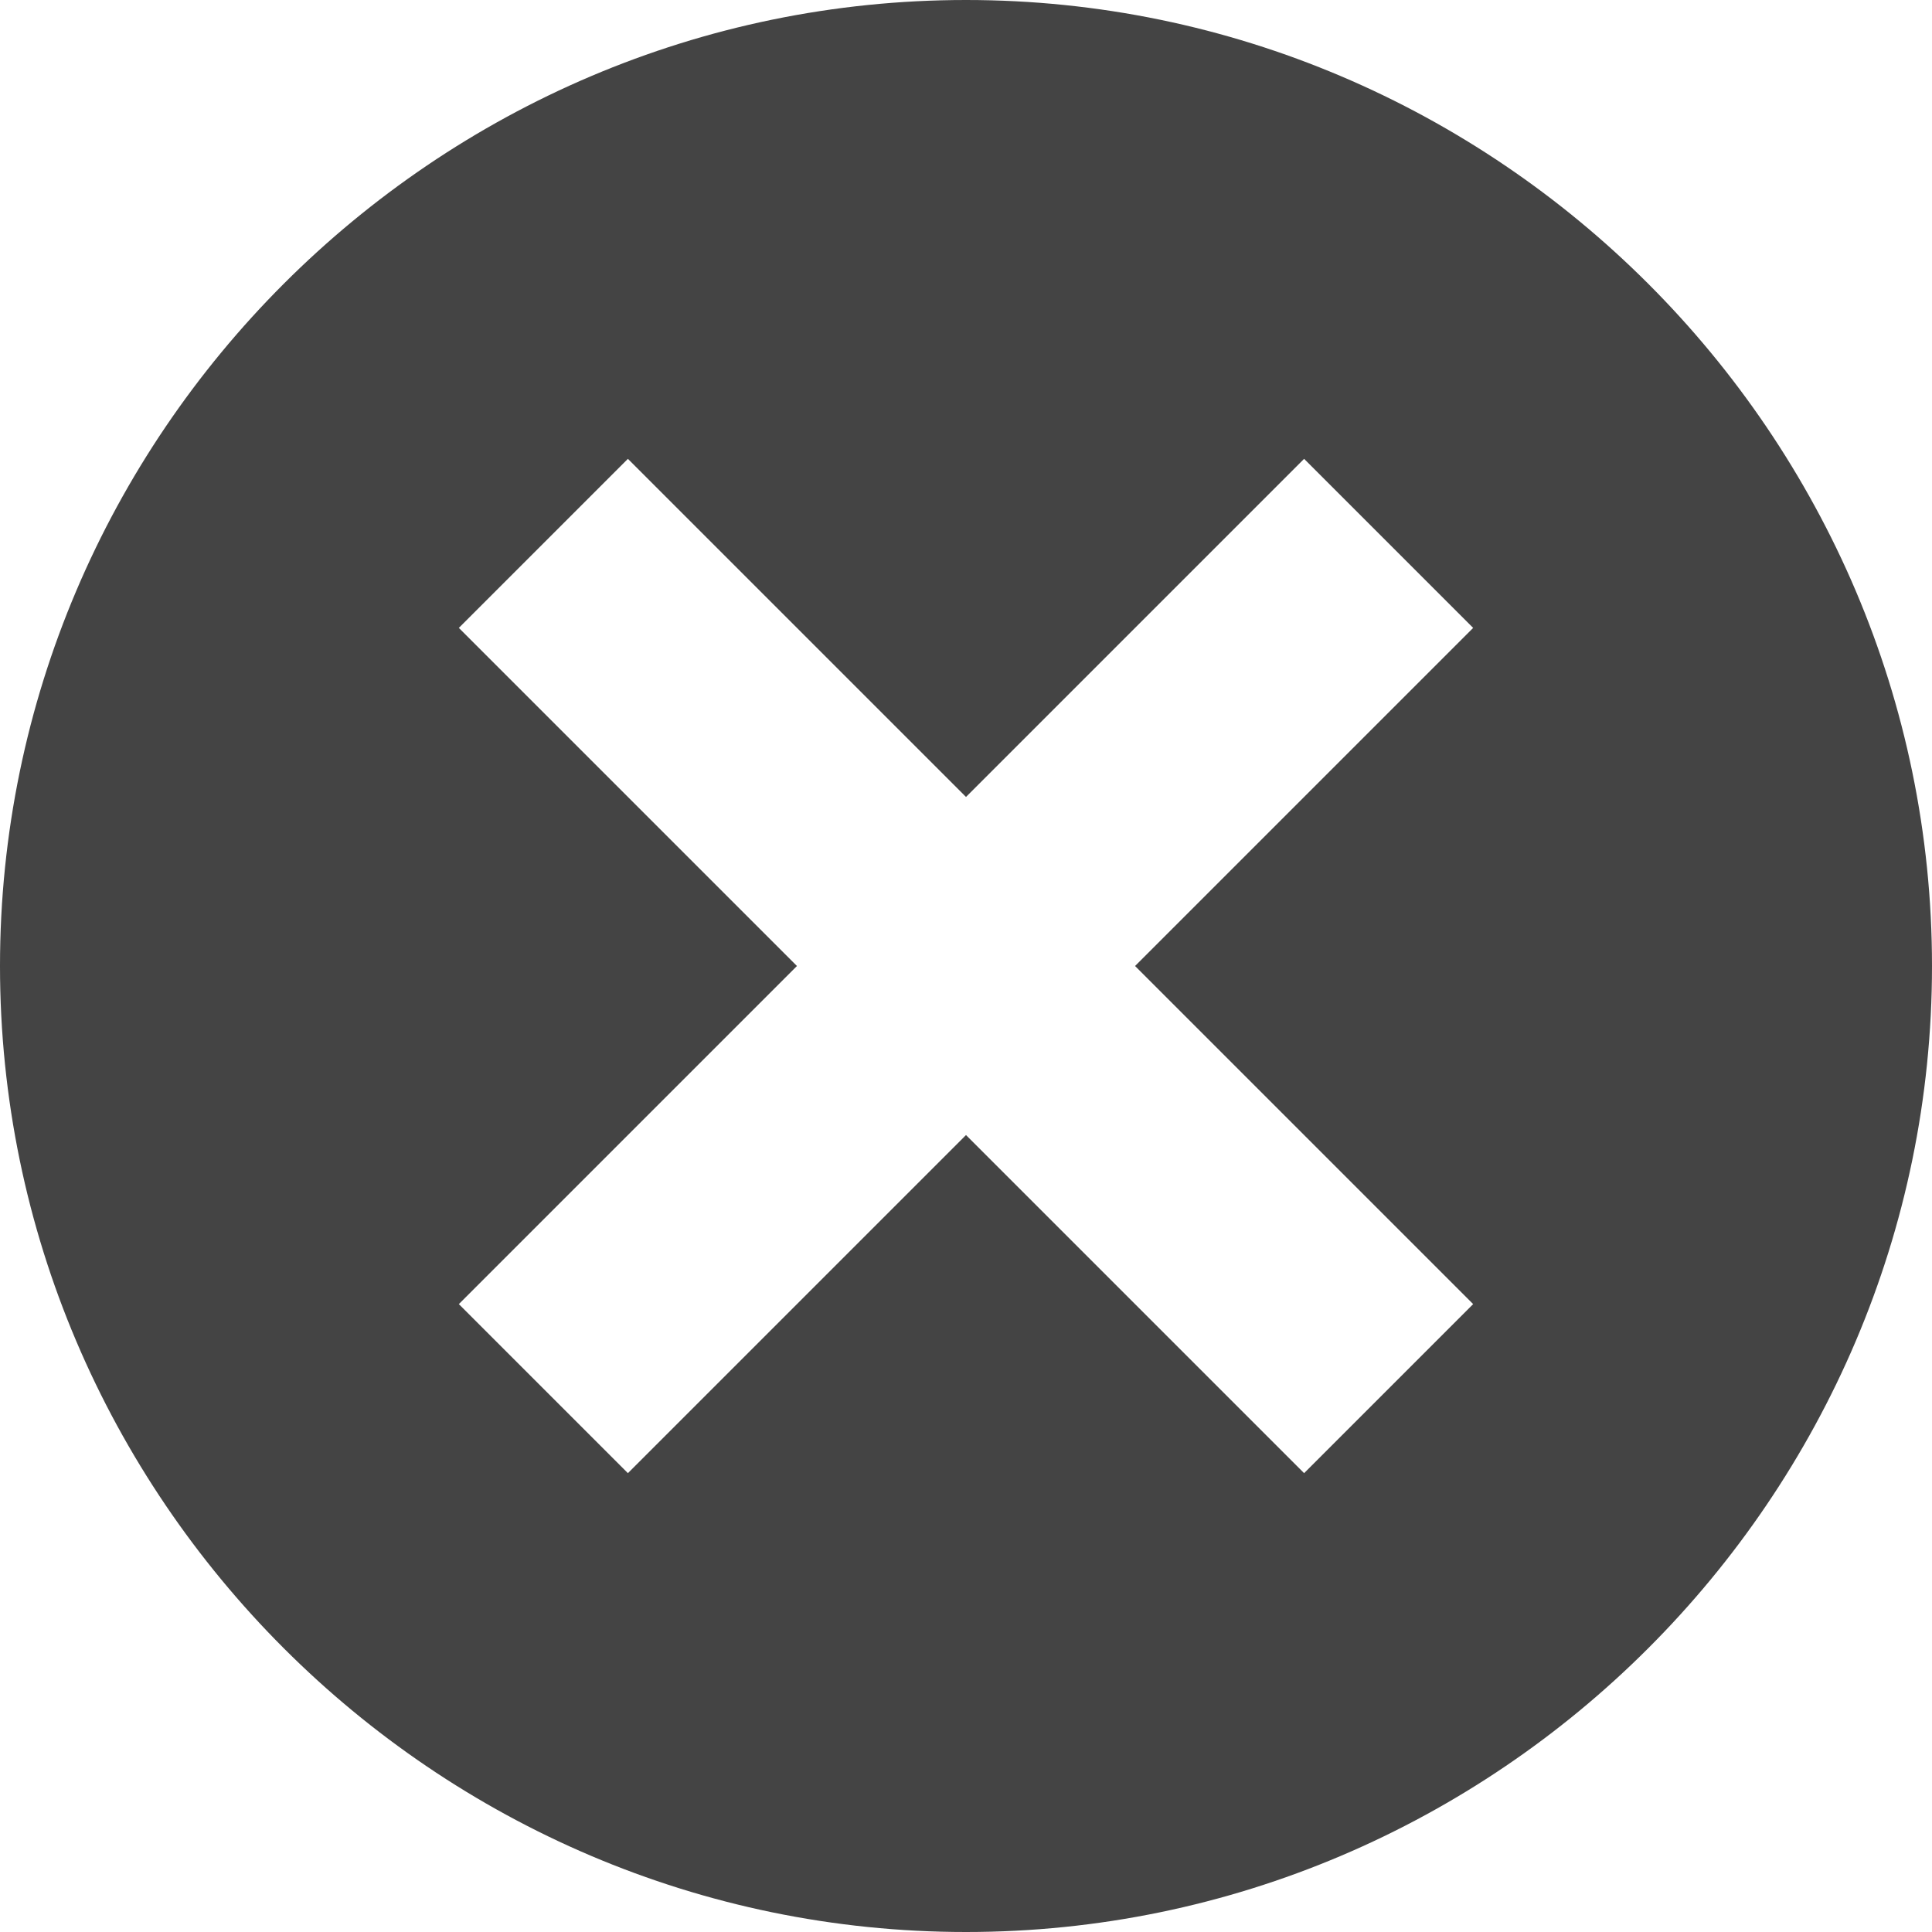
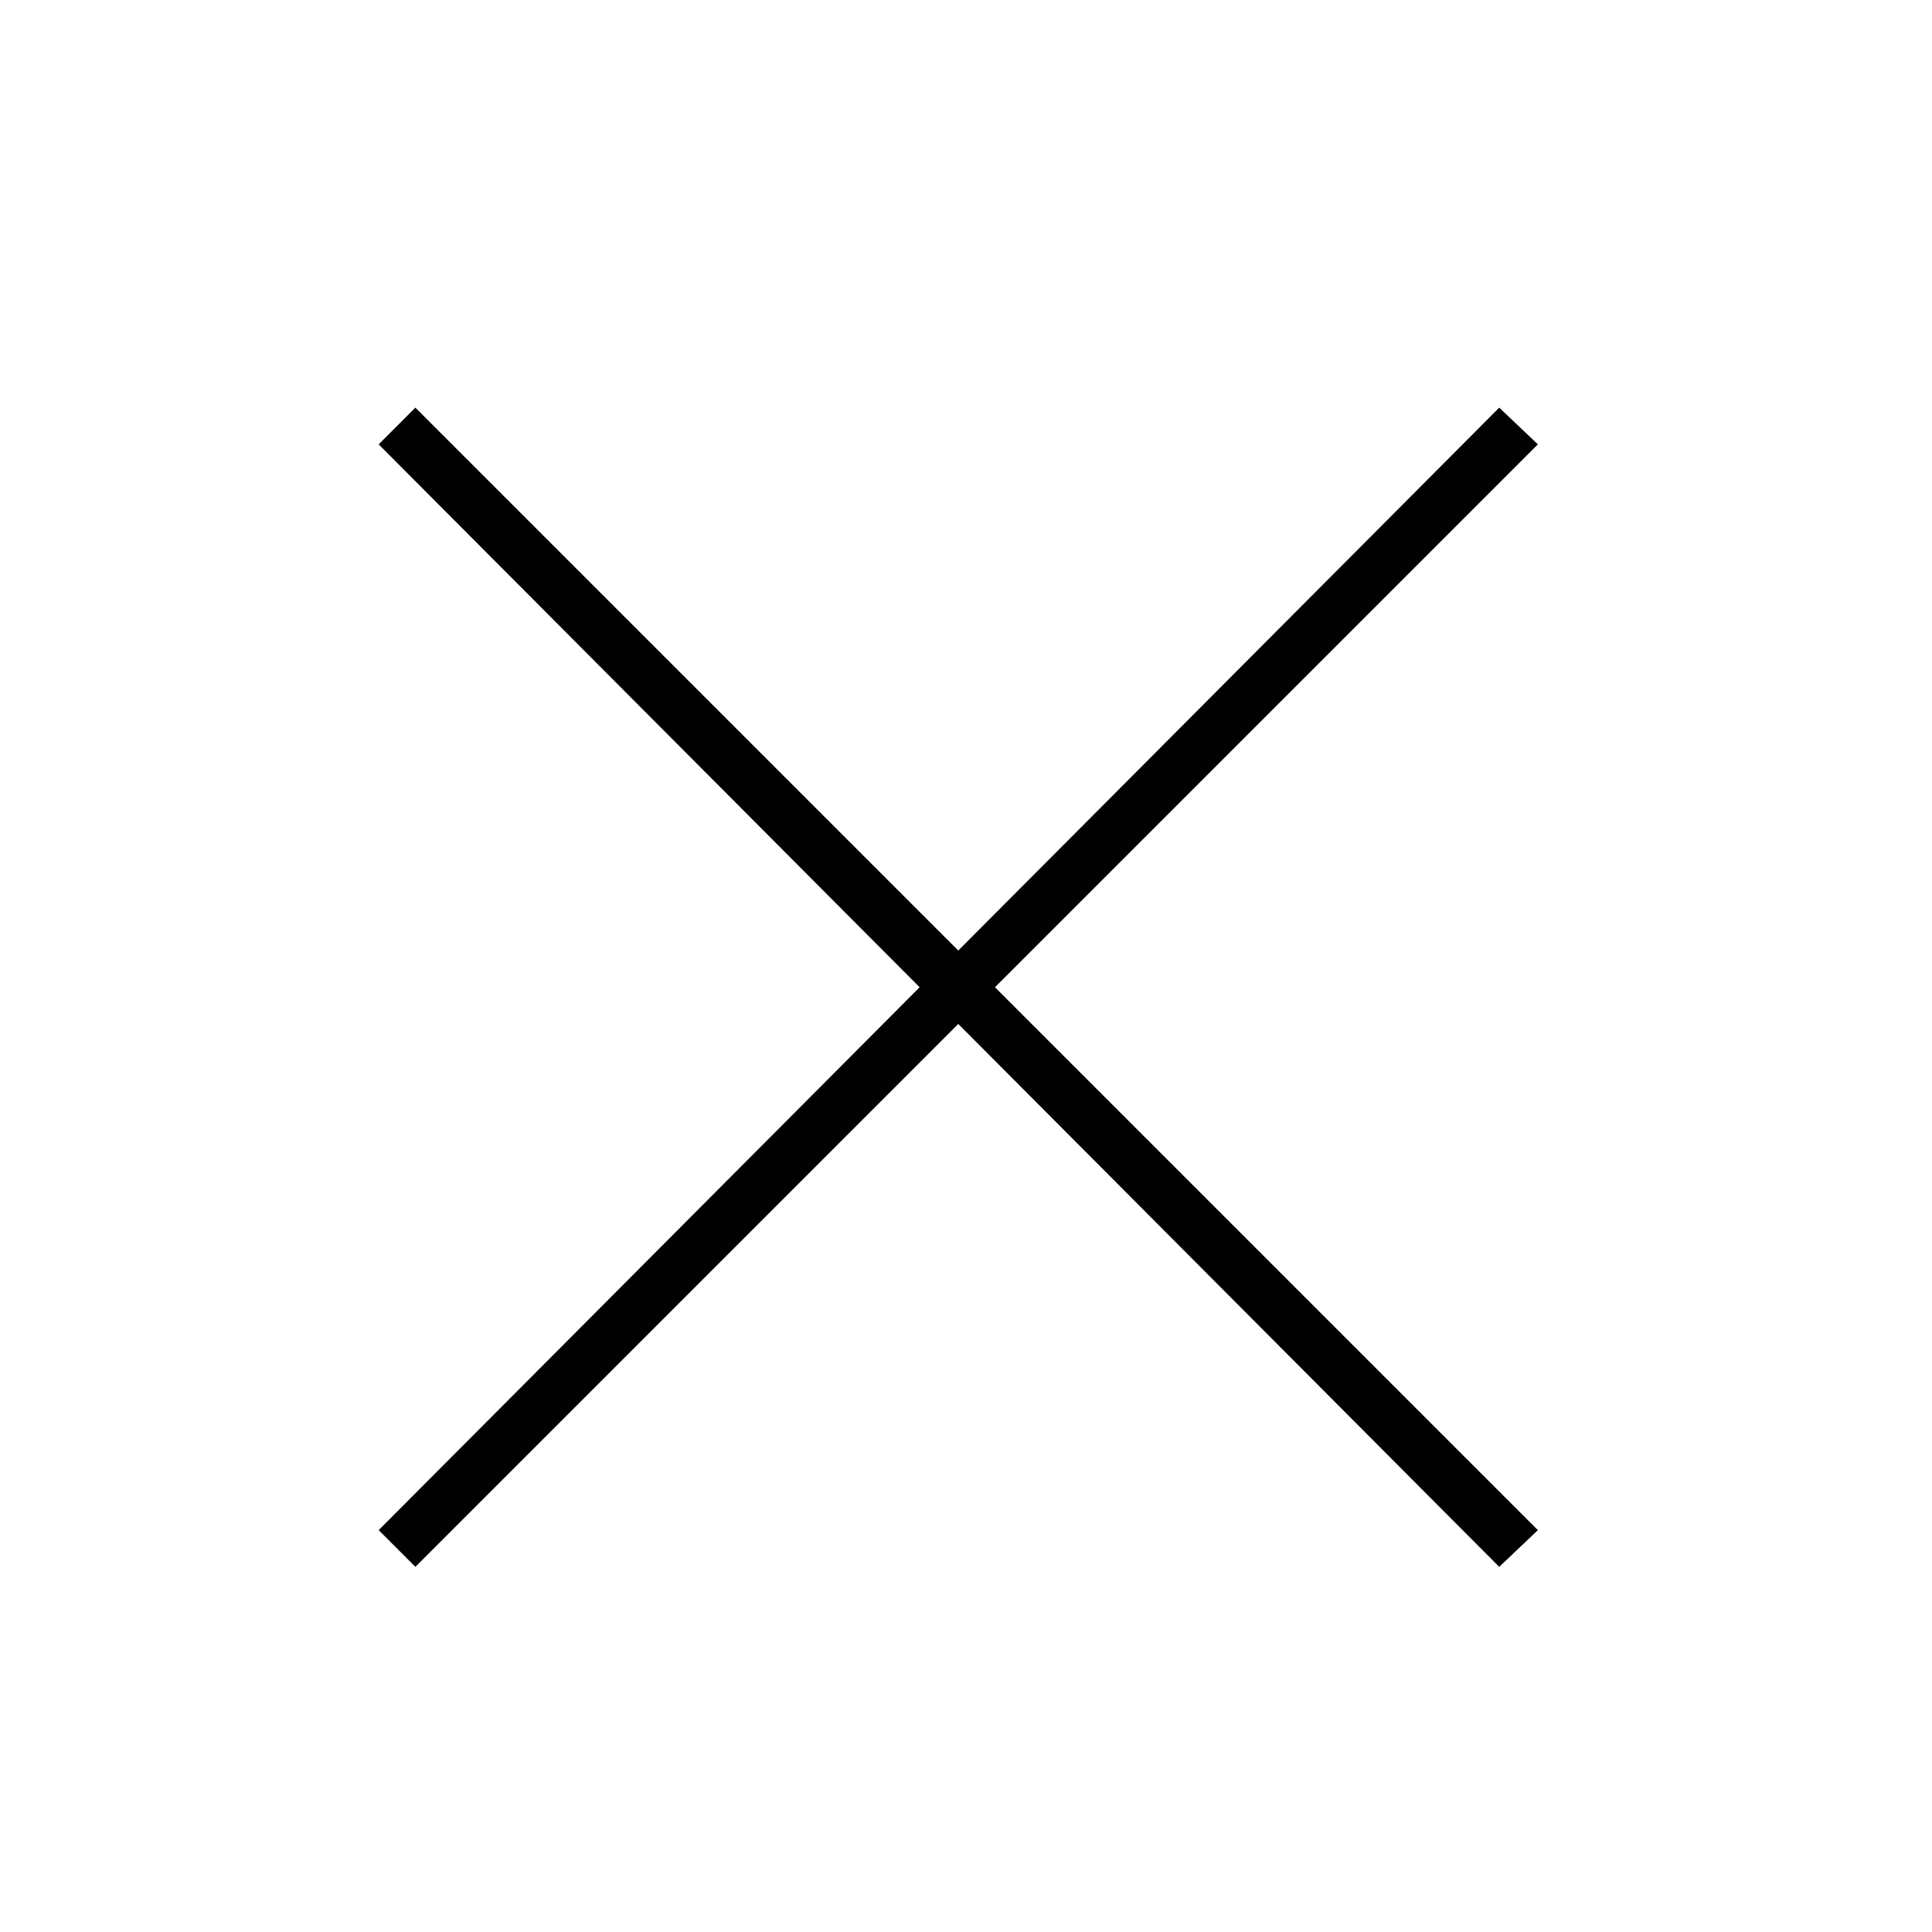
- <svg xmlns="http://www.w3.org/2000/svg" version="1.1" width="16" height="16" viewBox="0 0 16 16">
-   <path fill="#444444" d="M8 0c-4.4 0-8 3.6-8 8s3.6 8 8 8 8-3.6 8-8-3.6-8-8-8zM12.2 10.8l-1.4 1.4-2.8-2.8-2.8 2.8-1.4-1.4 2.8-2.8-2.8-2.8 1.4-1.4 2.8 2.8 2.8-2.8 1.4 1.4-2.8 2.8 2.8 2.8z" />
+ <svg xmlns="http://www.w3.org/2000/svg" enable-background="new 0 0 100 100" id="Layer_1" version="1.1" viewBox="0 0 100 100" xml:space="preserve">
+   <polygon fill="#010101" points="77.6,21.1 49.6,49.2 21.5,21.1 19.6,23 47.6,51.1 19.6,79.2 21.5,81.1 49.6,53 77.6,81.1 79.6,79.2   51.5,51.1 79.6,23 " />
</svg>
